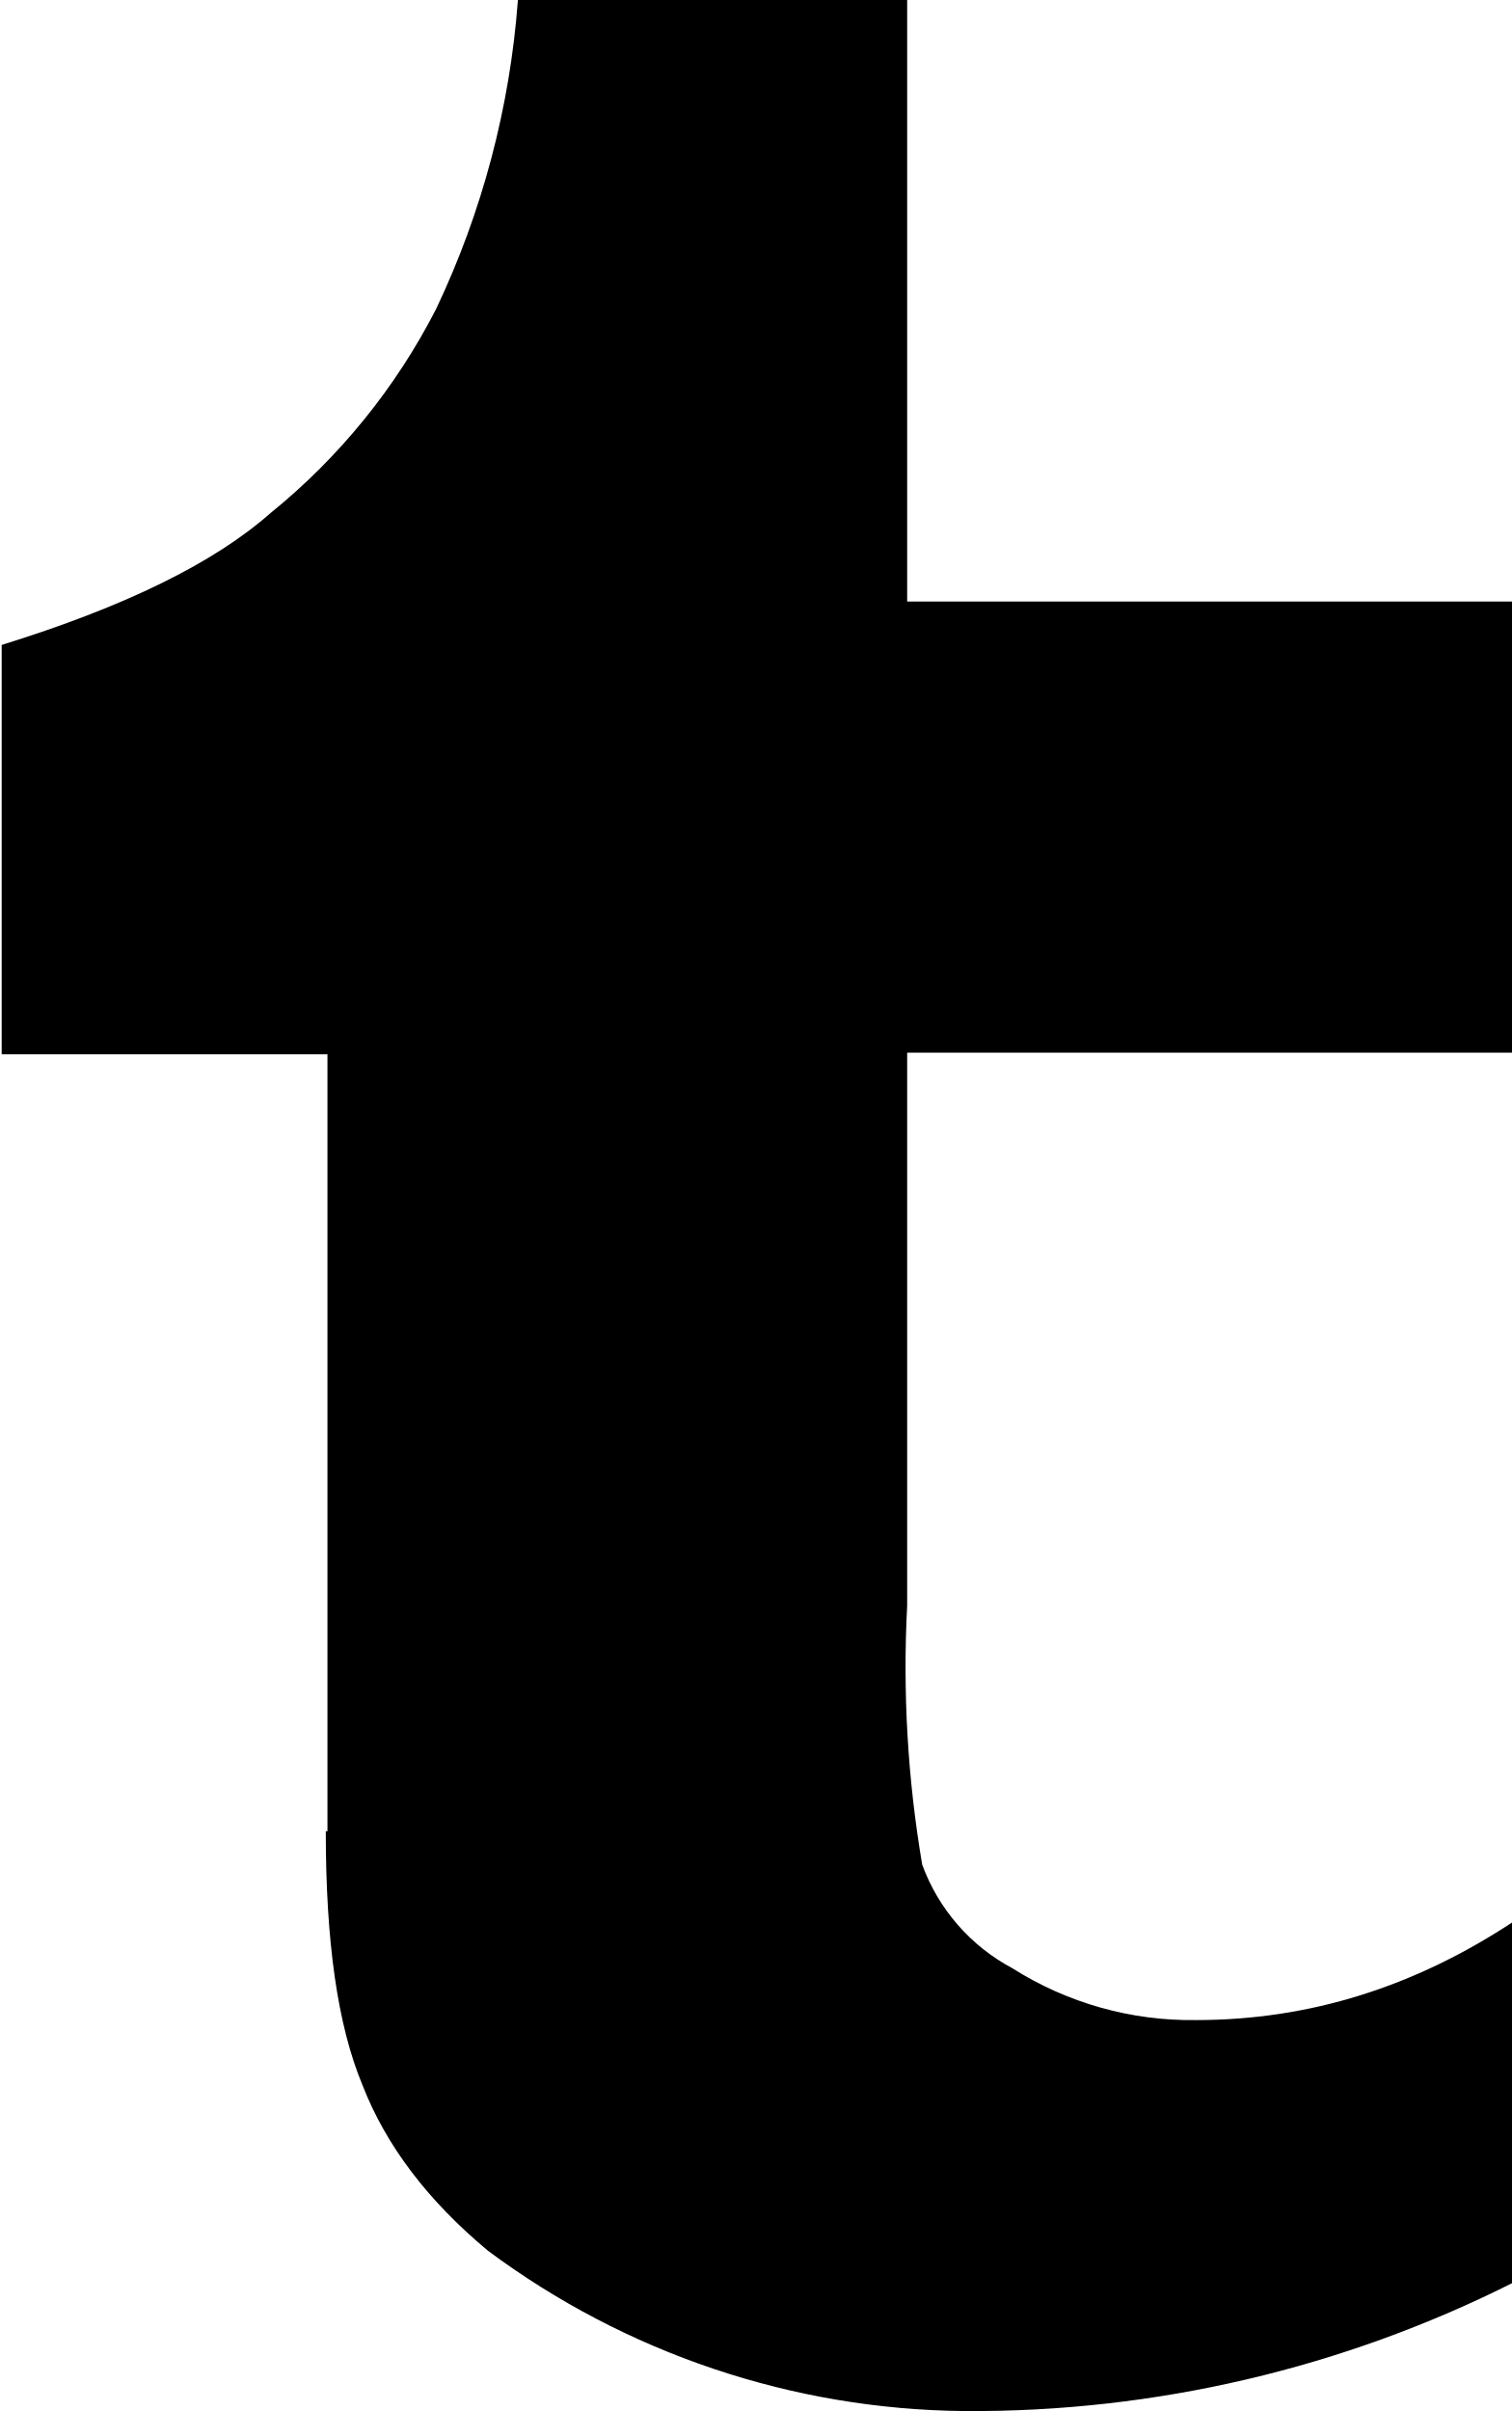
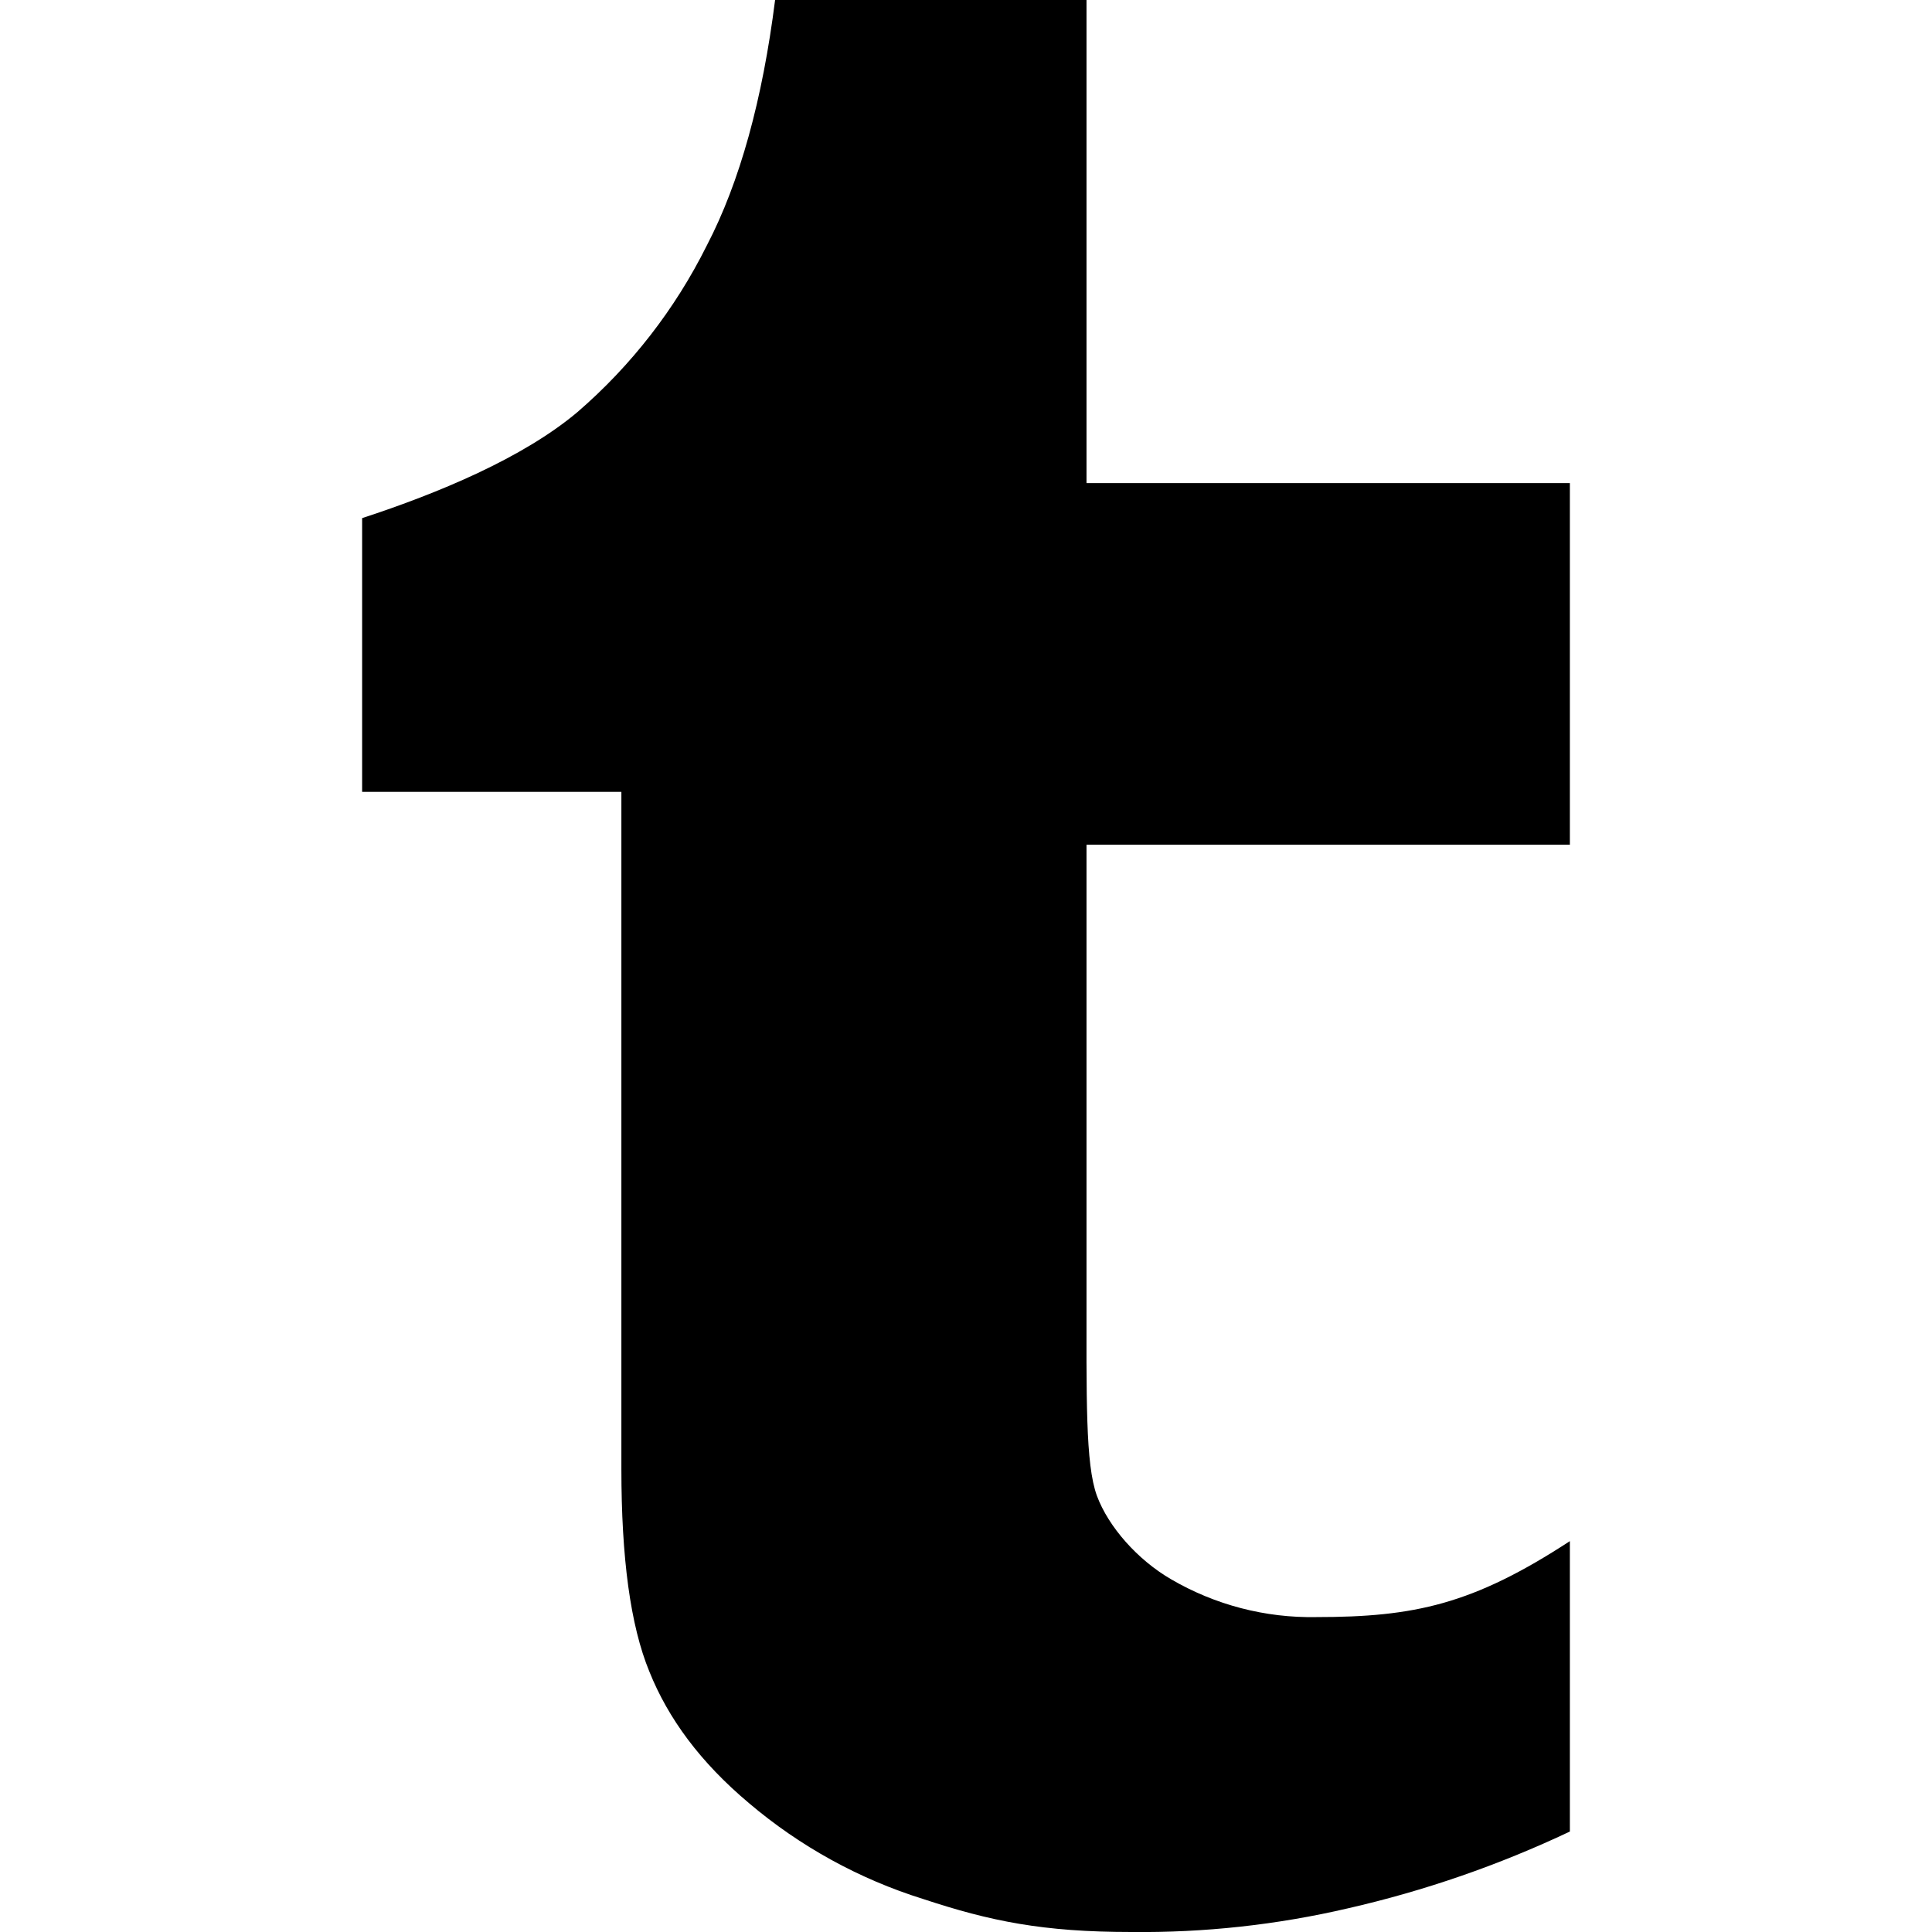
- <svg>
-   <path d="M1.95 10.96c0 .66.07 1.16.22 1.52.14.36.39.69.75.99a4.85 4.85 0 002.85.96 7.2 7.2 0 003.29-.77V11.5c-.59.39-1.22.59-1.9.59a2 2 0 01-1.1-.31 1.15 1.15 0 01-.54-.62 7.05 7.05 0 01-.09-1.55V6.3h3.63V3.6H5.43V0H3.1a5.2 5.2 0 01-.49 1.85 3.8 3.8 0 01-.99 1.22c-.34.3-.87.56-1.61.79v2.45h1.95v4.65z" fill-rule="evenodd" />
+ <svg xmlns="http://www.w3.org/2000/svg" viewBox="0 0 16 16" id="tumblr">
+   <path d="M8.998 6.995v3.664c0 .924-.01 1.464.086 1.728.096.259.338.531.613.691a2.3 2.3 0 0 0 1.204.314c.811 0 1.296-.104 2.1-.629v2.405a8.956 8.956 0 0 1-1.838.636A7.542 7.542 0 0 1 9.369 16c-.733 0-1.169-.09-1.723-.273a4.131 4.131 0 0 1-1.443-.794c-.405-.34-.67-.703-.825-1.089-.158-.383-.232-.944-.232-1.679V6.558H2.999V4.291c.632-.207 1.332-.498 1.784-.879a4.43 4.43 0 0 0 1.07-1.378c.275-.528.462-1.211.566-2.034h2.579v4.001h4.003v2.994H8.998z" />
</svg>
